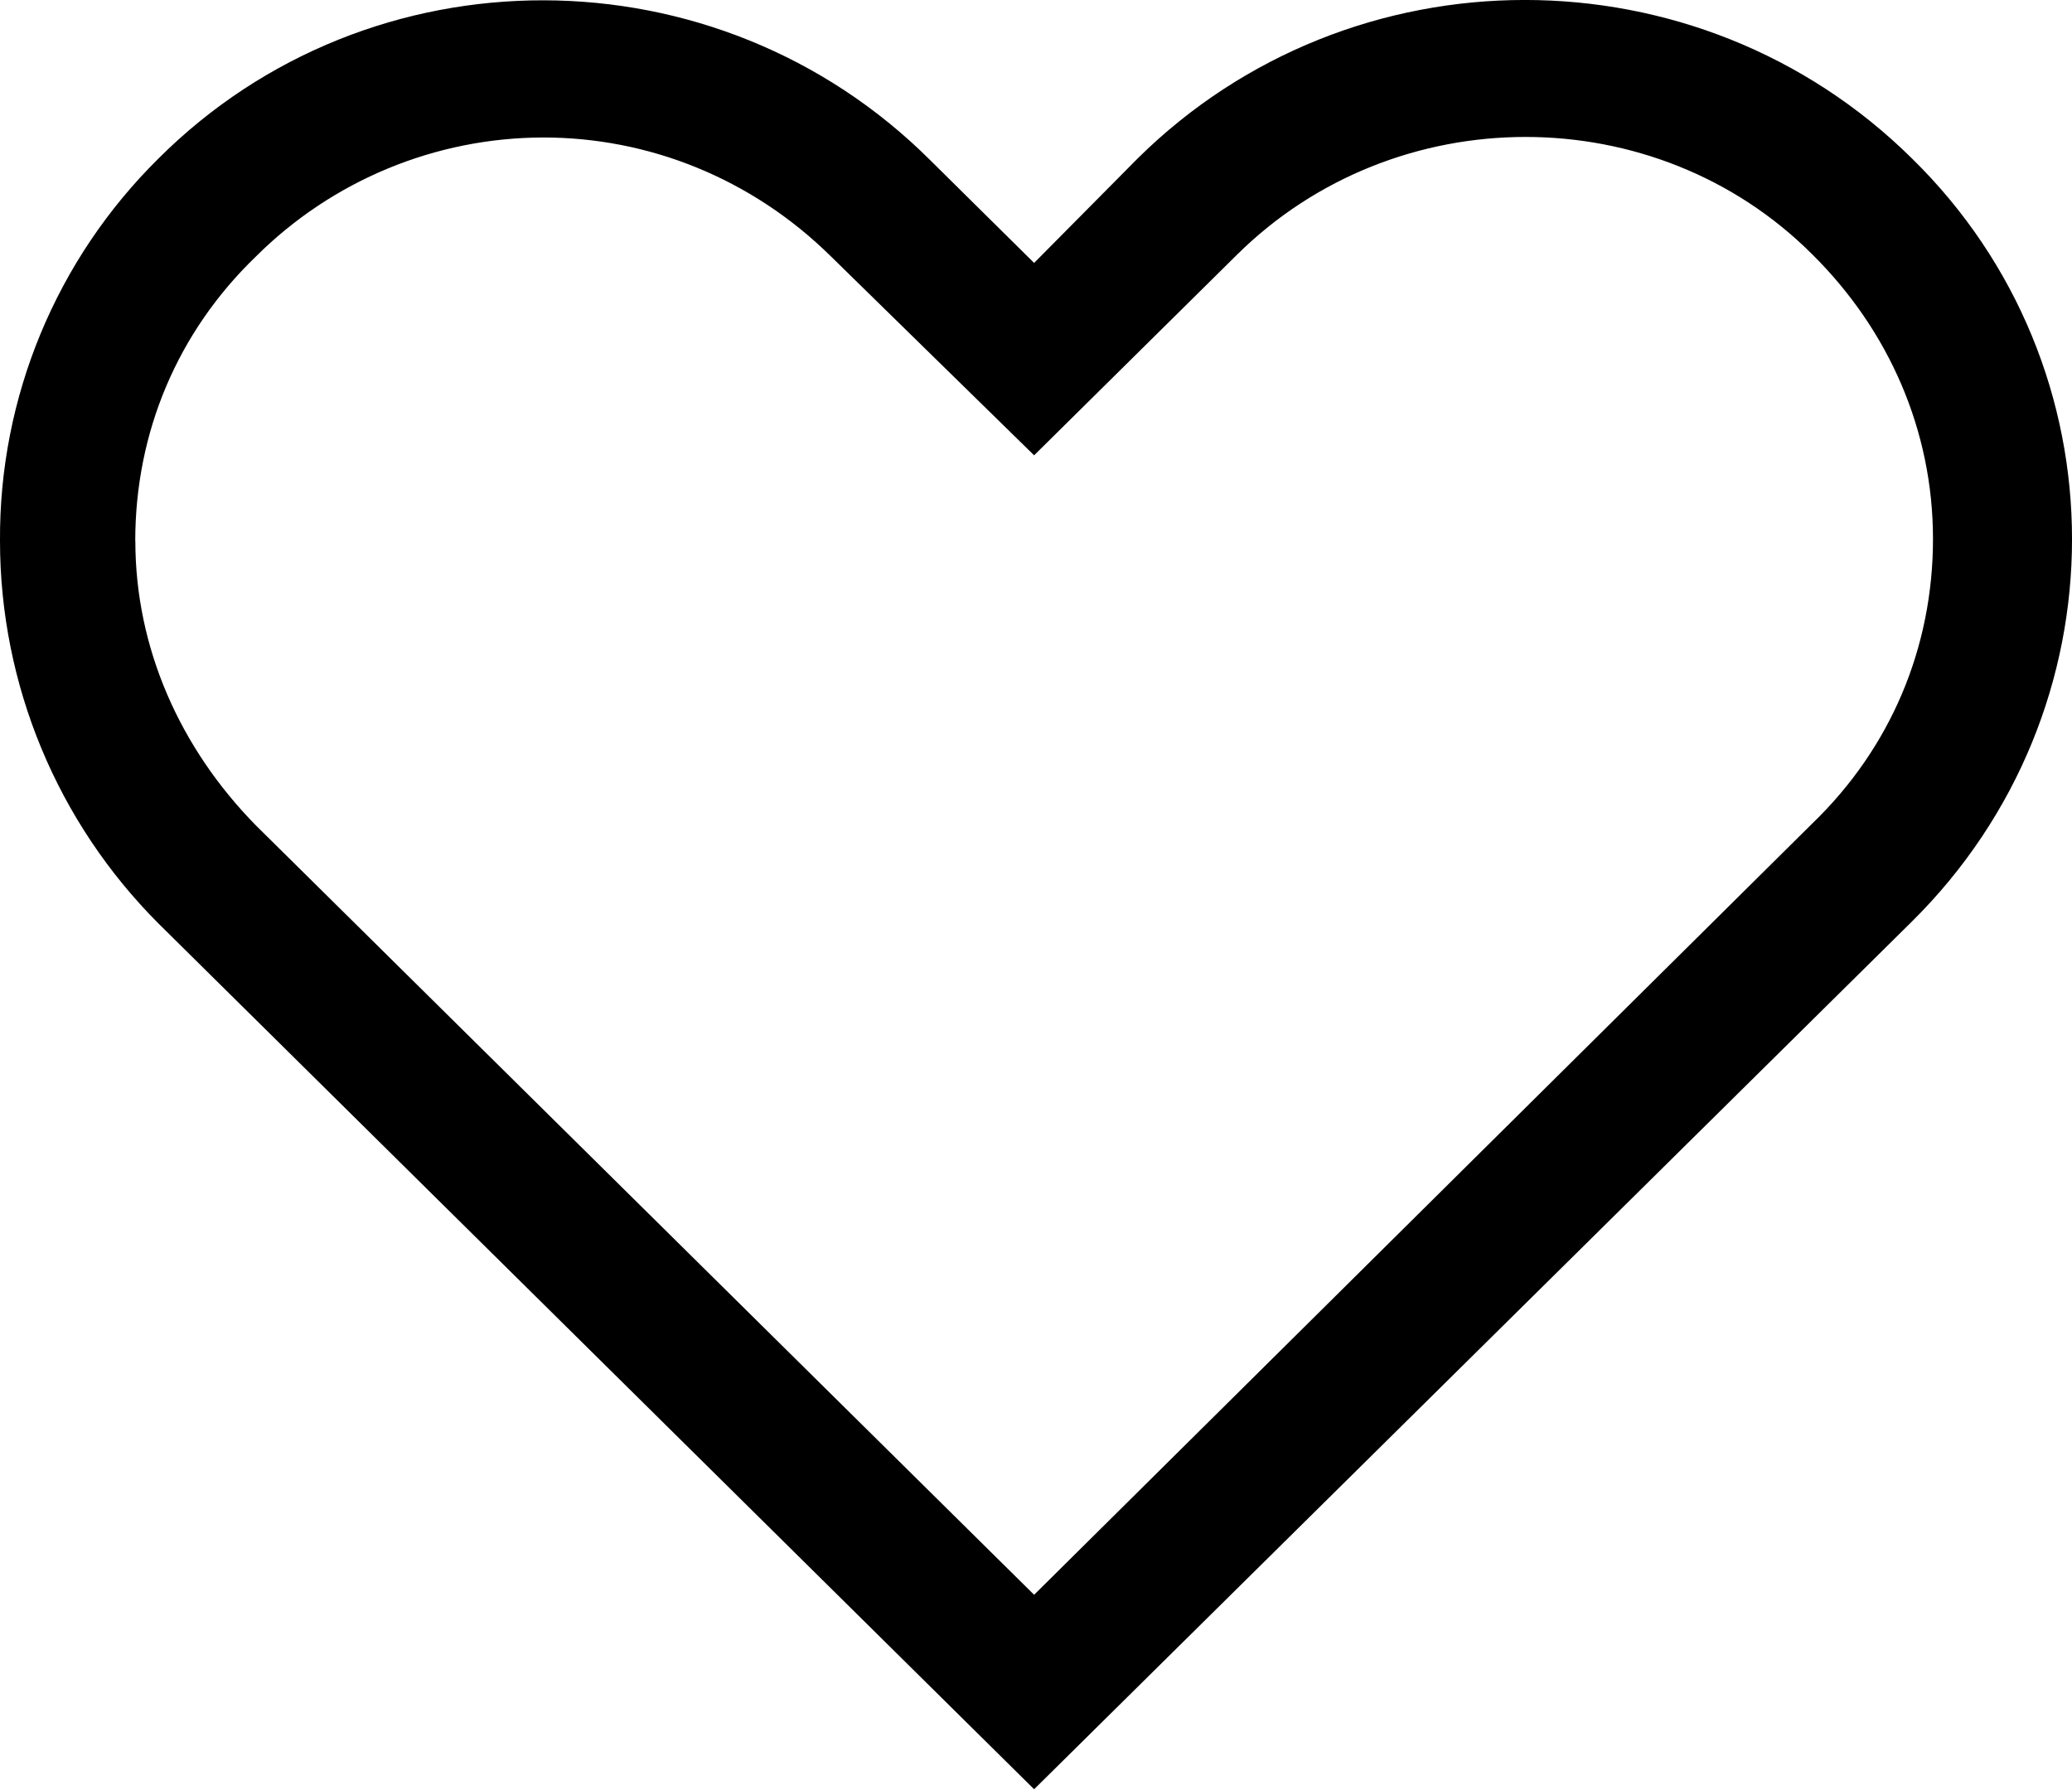
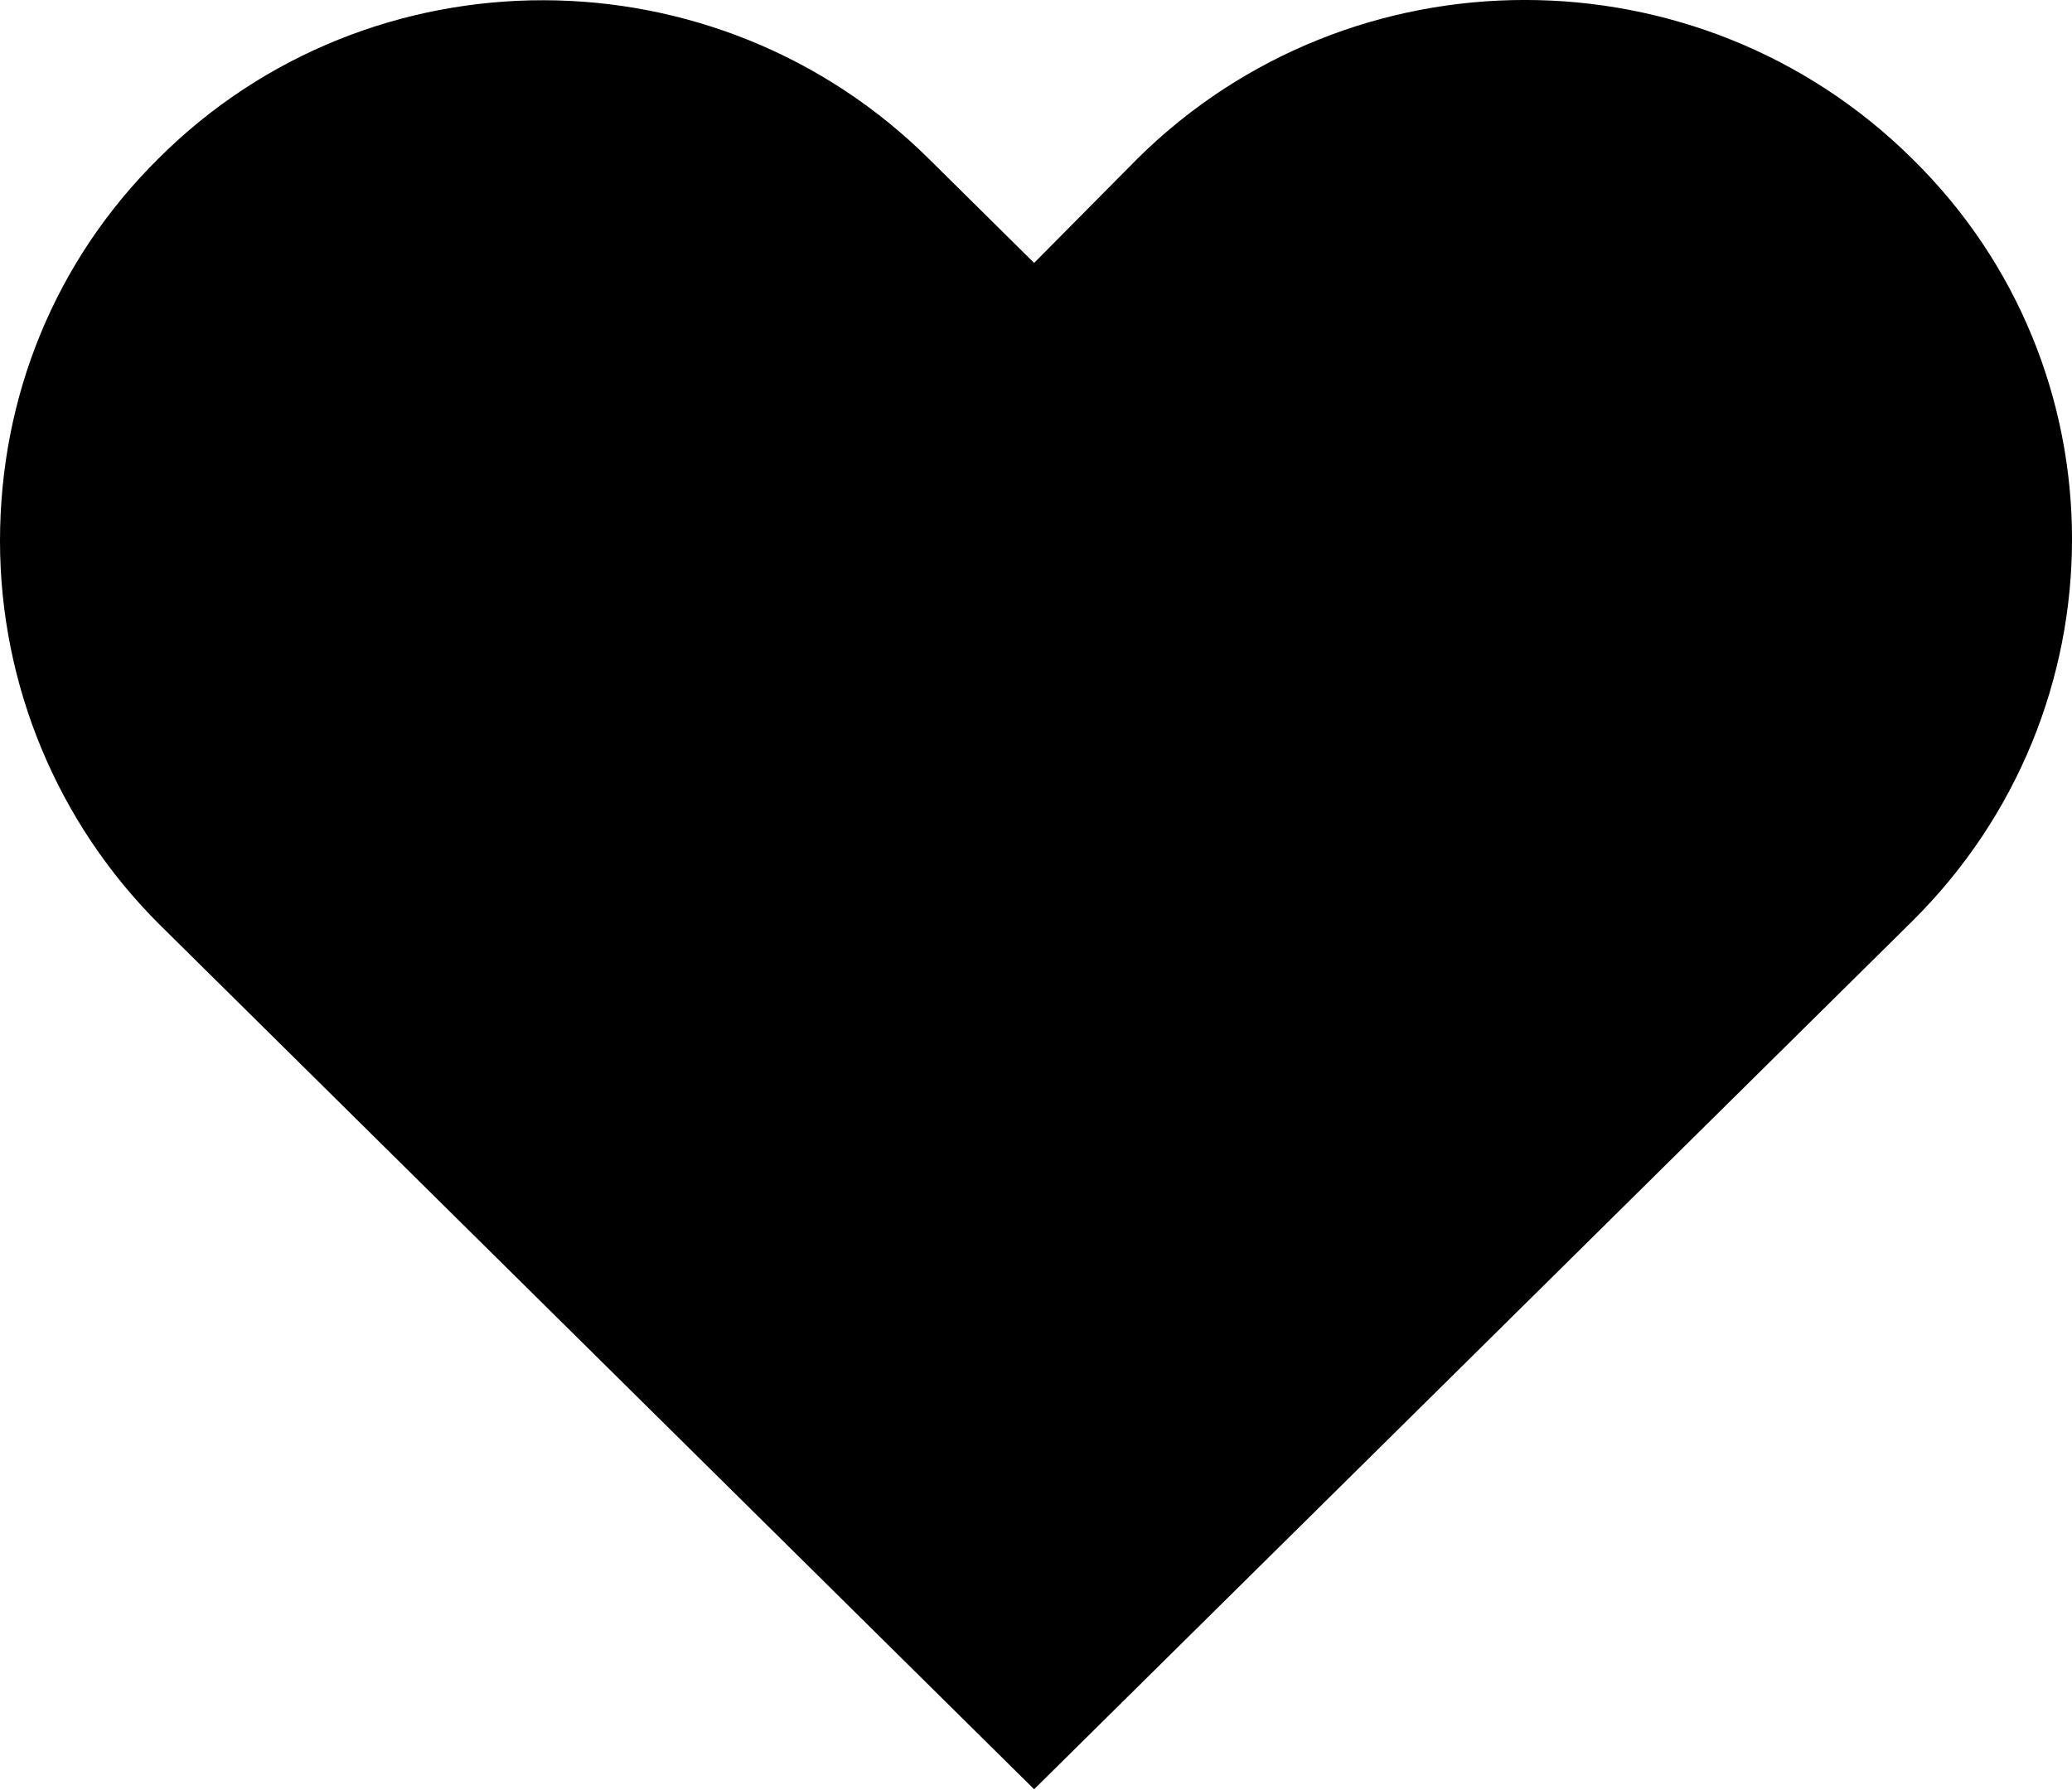
<svg xmlns="http://www.w3.org/2000/svg" width="22" height="19" fill="none">
-   <path d="M20.3 9.786c2.267-2.243 2.267-5.884 0-8.104-2.269-2.243-5.951-2.243-8.22 0l-1.1 1.11-1.1-1.088C7.612-.56 3.93-.56 1.684 1.682A5.657 5.657 0 0 0 0 5.745a5.75 5.75 0 0 0 1.684 4.063L10.98 19l9.32-9.214zM1.436 5.745c0-1.155.45-2.22 1.28-3.02A4.33 4.33 0 0 1 5.771 1.46c1.1 0 2.2.422 3.054 1.265l2.155 2.11 2.156-2.132c1.684-1.665 4.446-1.665 6.108 0 .808.8 1.28 1.865 1.28 3.02 0 1.154-.45 2.22-1.28 3.02l-8.264 8.192-8.263-8.17c-.808-.822-1.28-1.888-1.28-3.02z" fill="#000" />
+   <path fill-rule="evenodd" clip-rule="evenodd" d="M20.3 1.682c2.267 2.22 2.267 5.861 0 8.104L10.98 19 1.684 9.808A5.75 5.75 0 0 1 0 5.745C0 4.213.584 2.77 1.684 1.682 3.93-.561 7.612-.561 9.88 1.704l1.1 1.088 1.1-1.11c2.269-2.243 5.951-2.243 8.22 0z" fill="#000" />
</svg>
